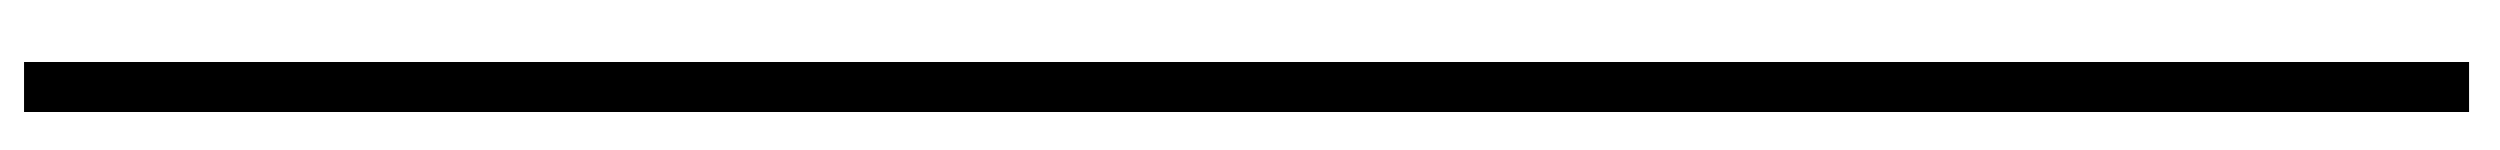
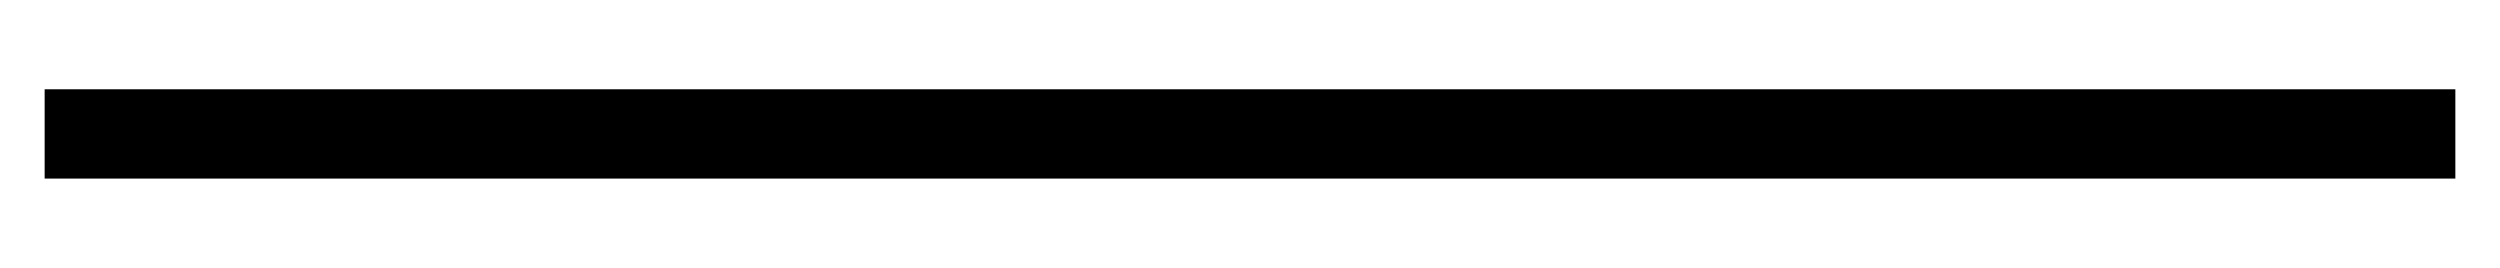
- <svg xmlns="http://www.w3.org/2000/svg" version="1.1" width="100px" height="6px" viewBox="470 2874  100 6">
-   <g transform="matrix(-0.9611372 -0.2760713 0.2760713 -0.9611372 225.5342 5785.749 )">
-     <path d="M 473 2890  L 567 2863  " stroke-width="2" stroke="#000000" fill="none" />
+ <svg xmlns="http://www.w3.org/2000/svg" version="1.1" width="56px" height="6px" viewBox="386 2790  56 6">
+   <g transform="matrix(-1 0 0 -1 828 5586 )">
+     <path d="M 387 2793  L 441 2793  " stroke-width="2" stroke="#000000" fill="none" />
  </g>
</svg>
